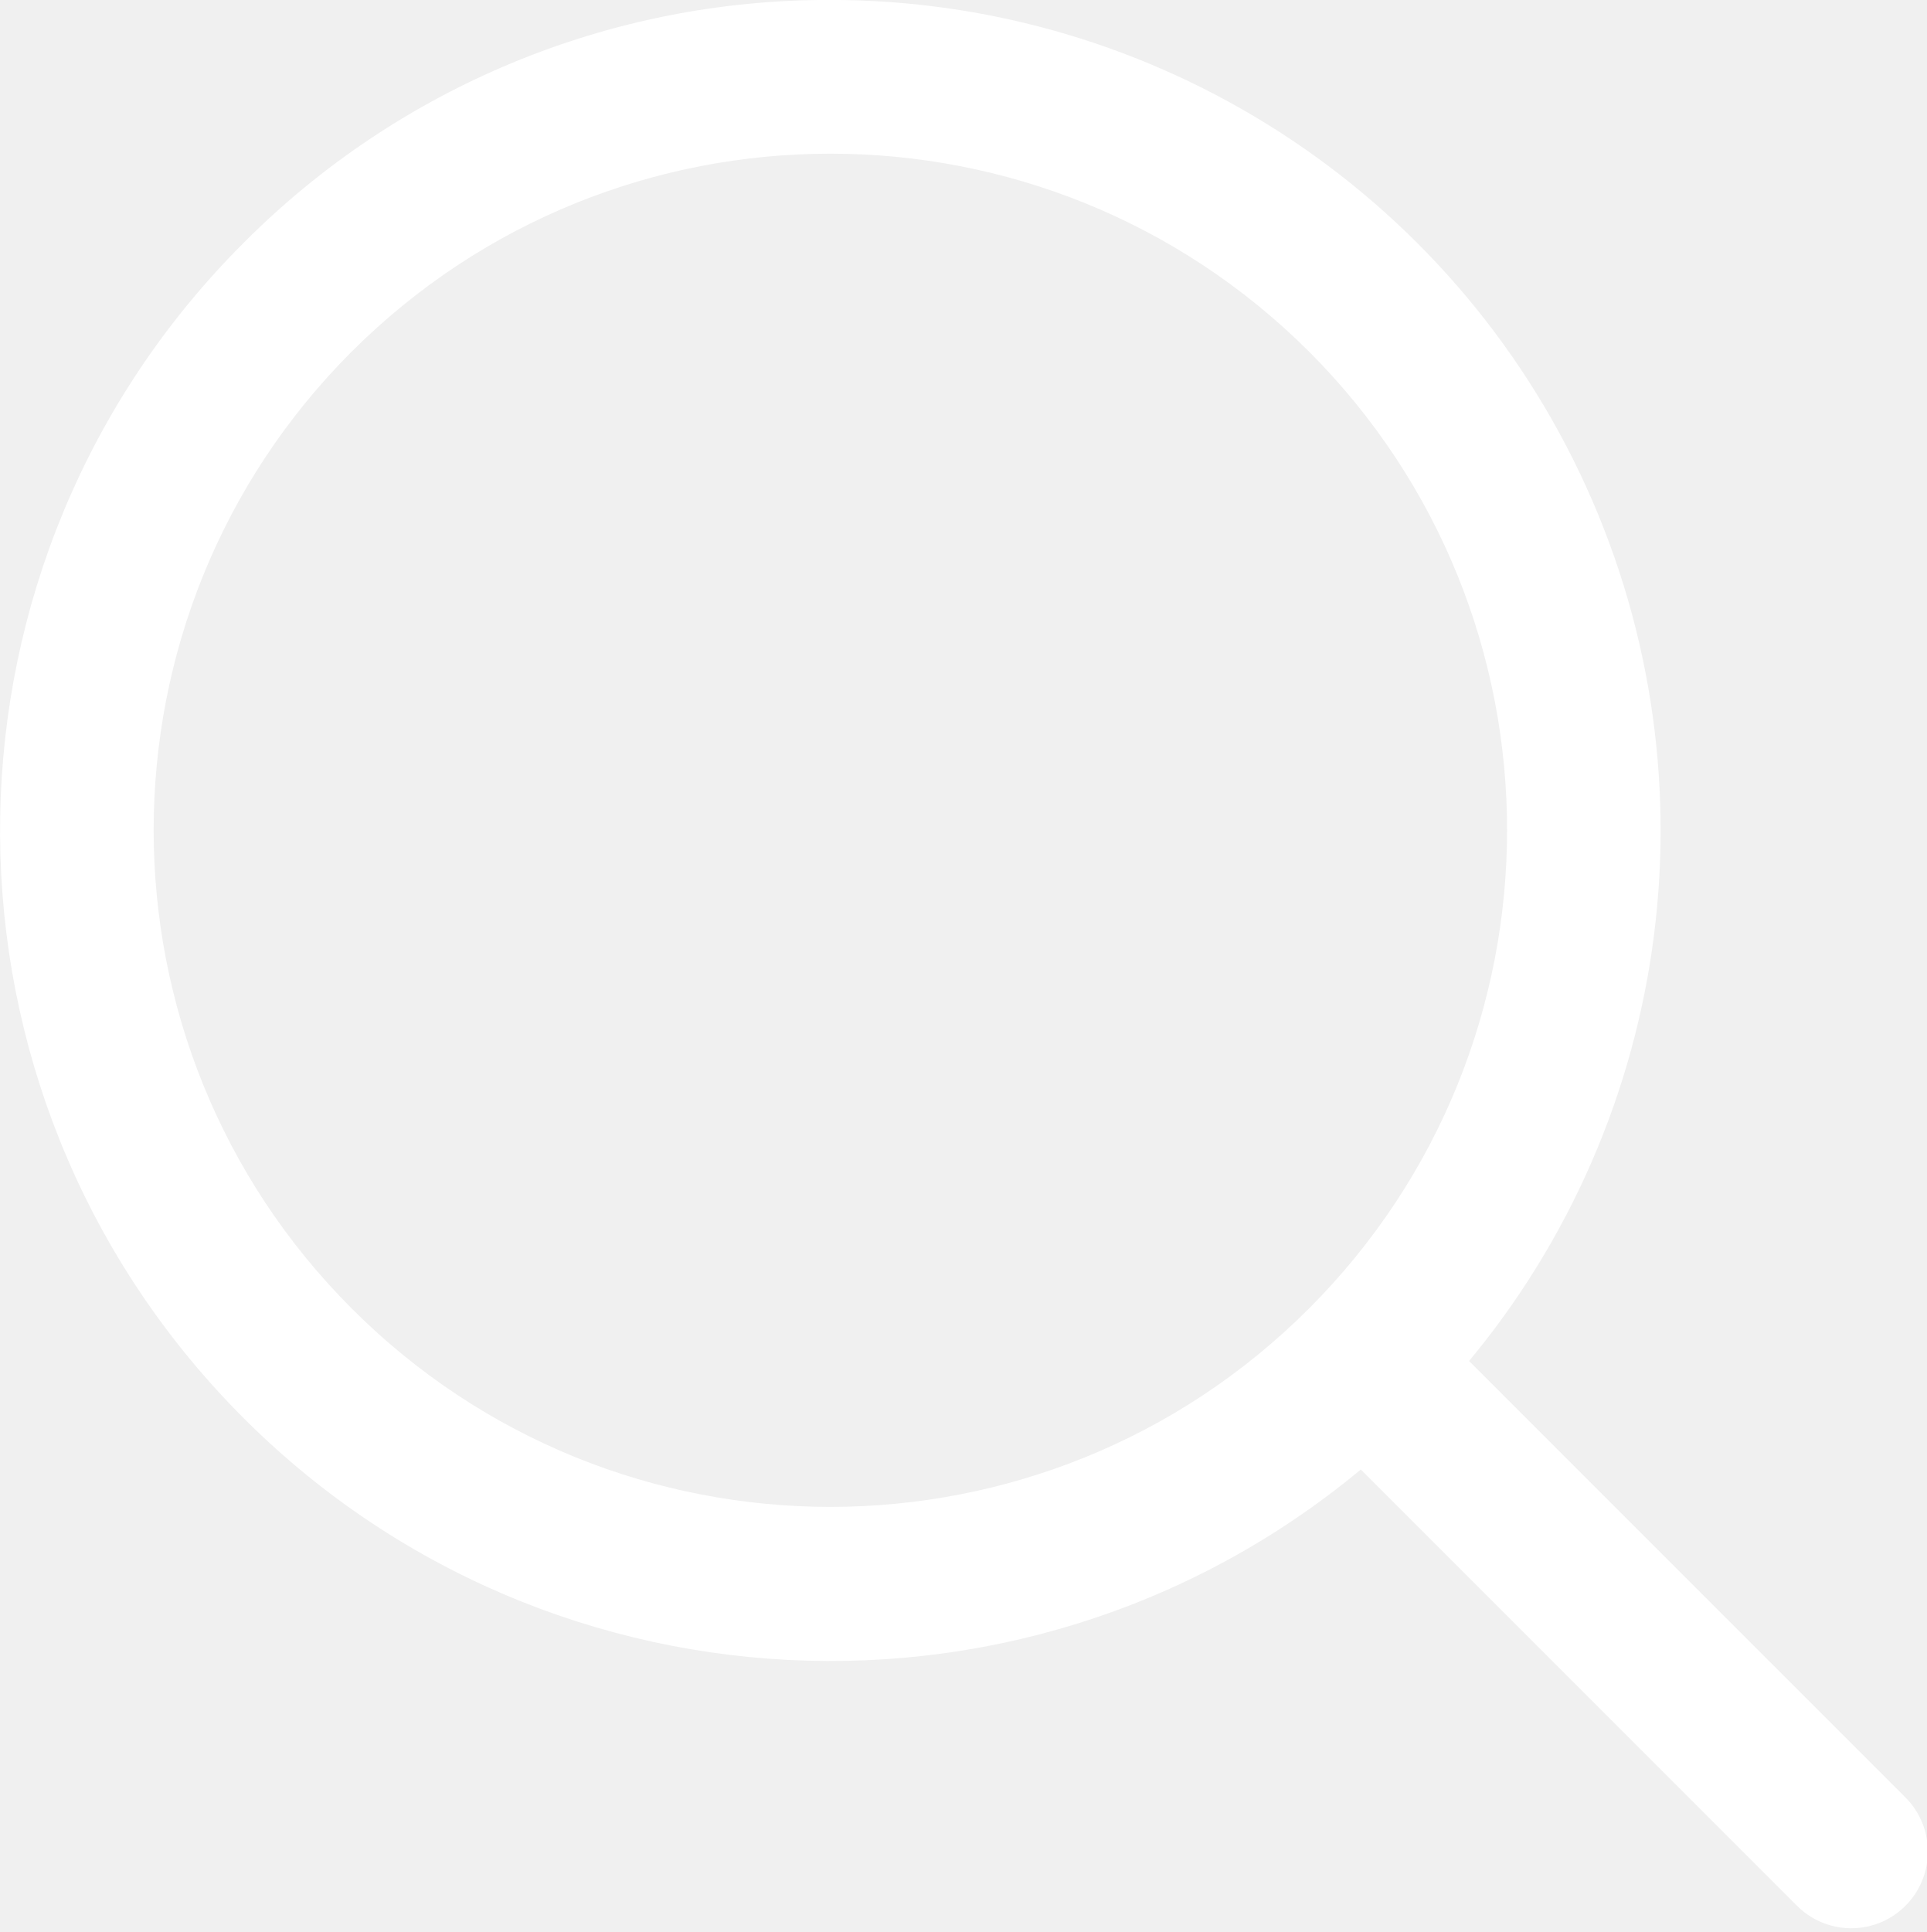
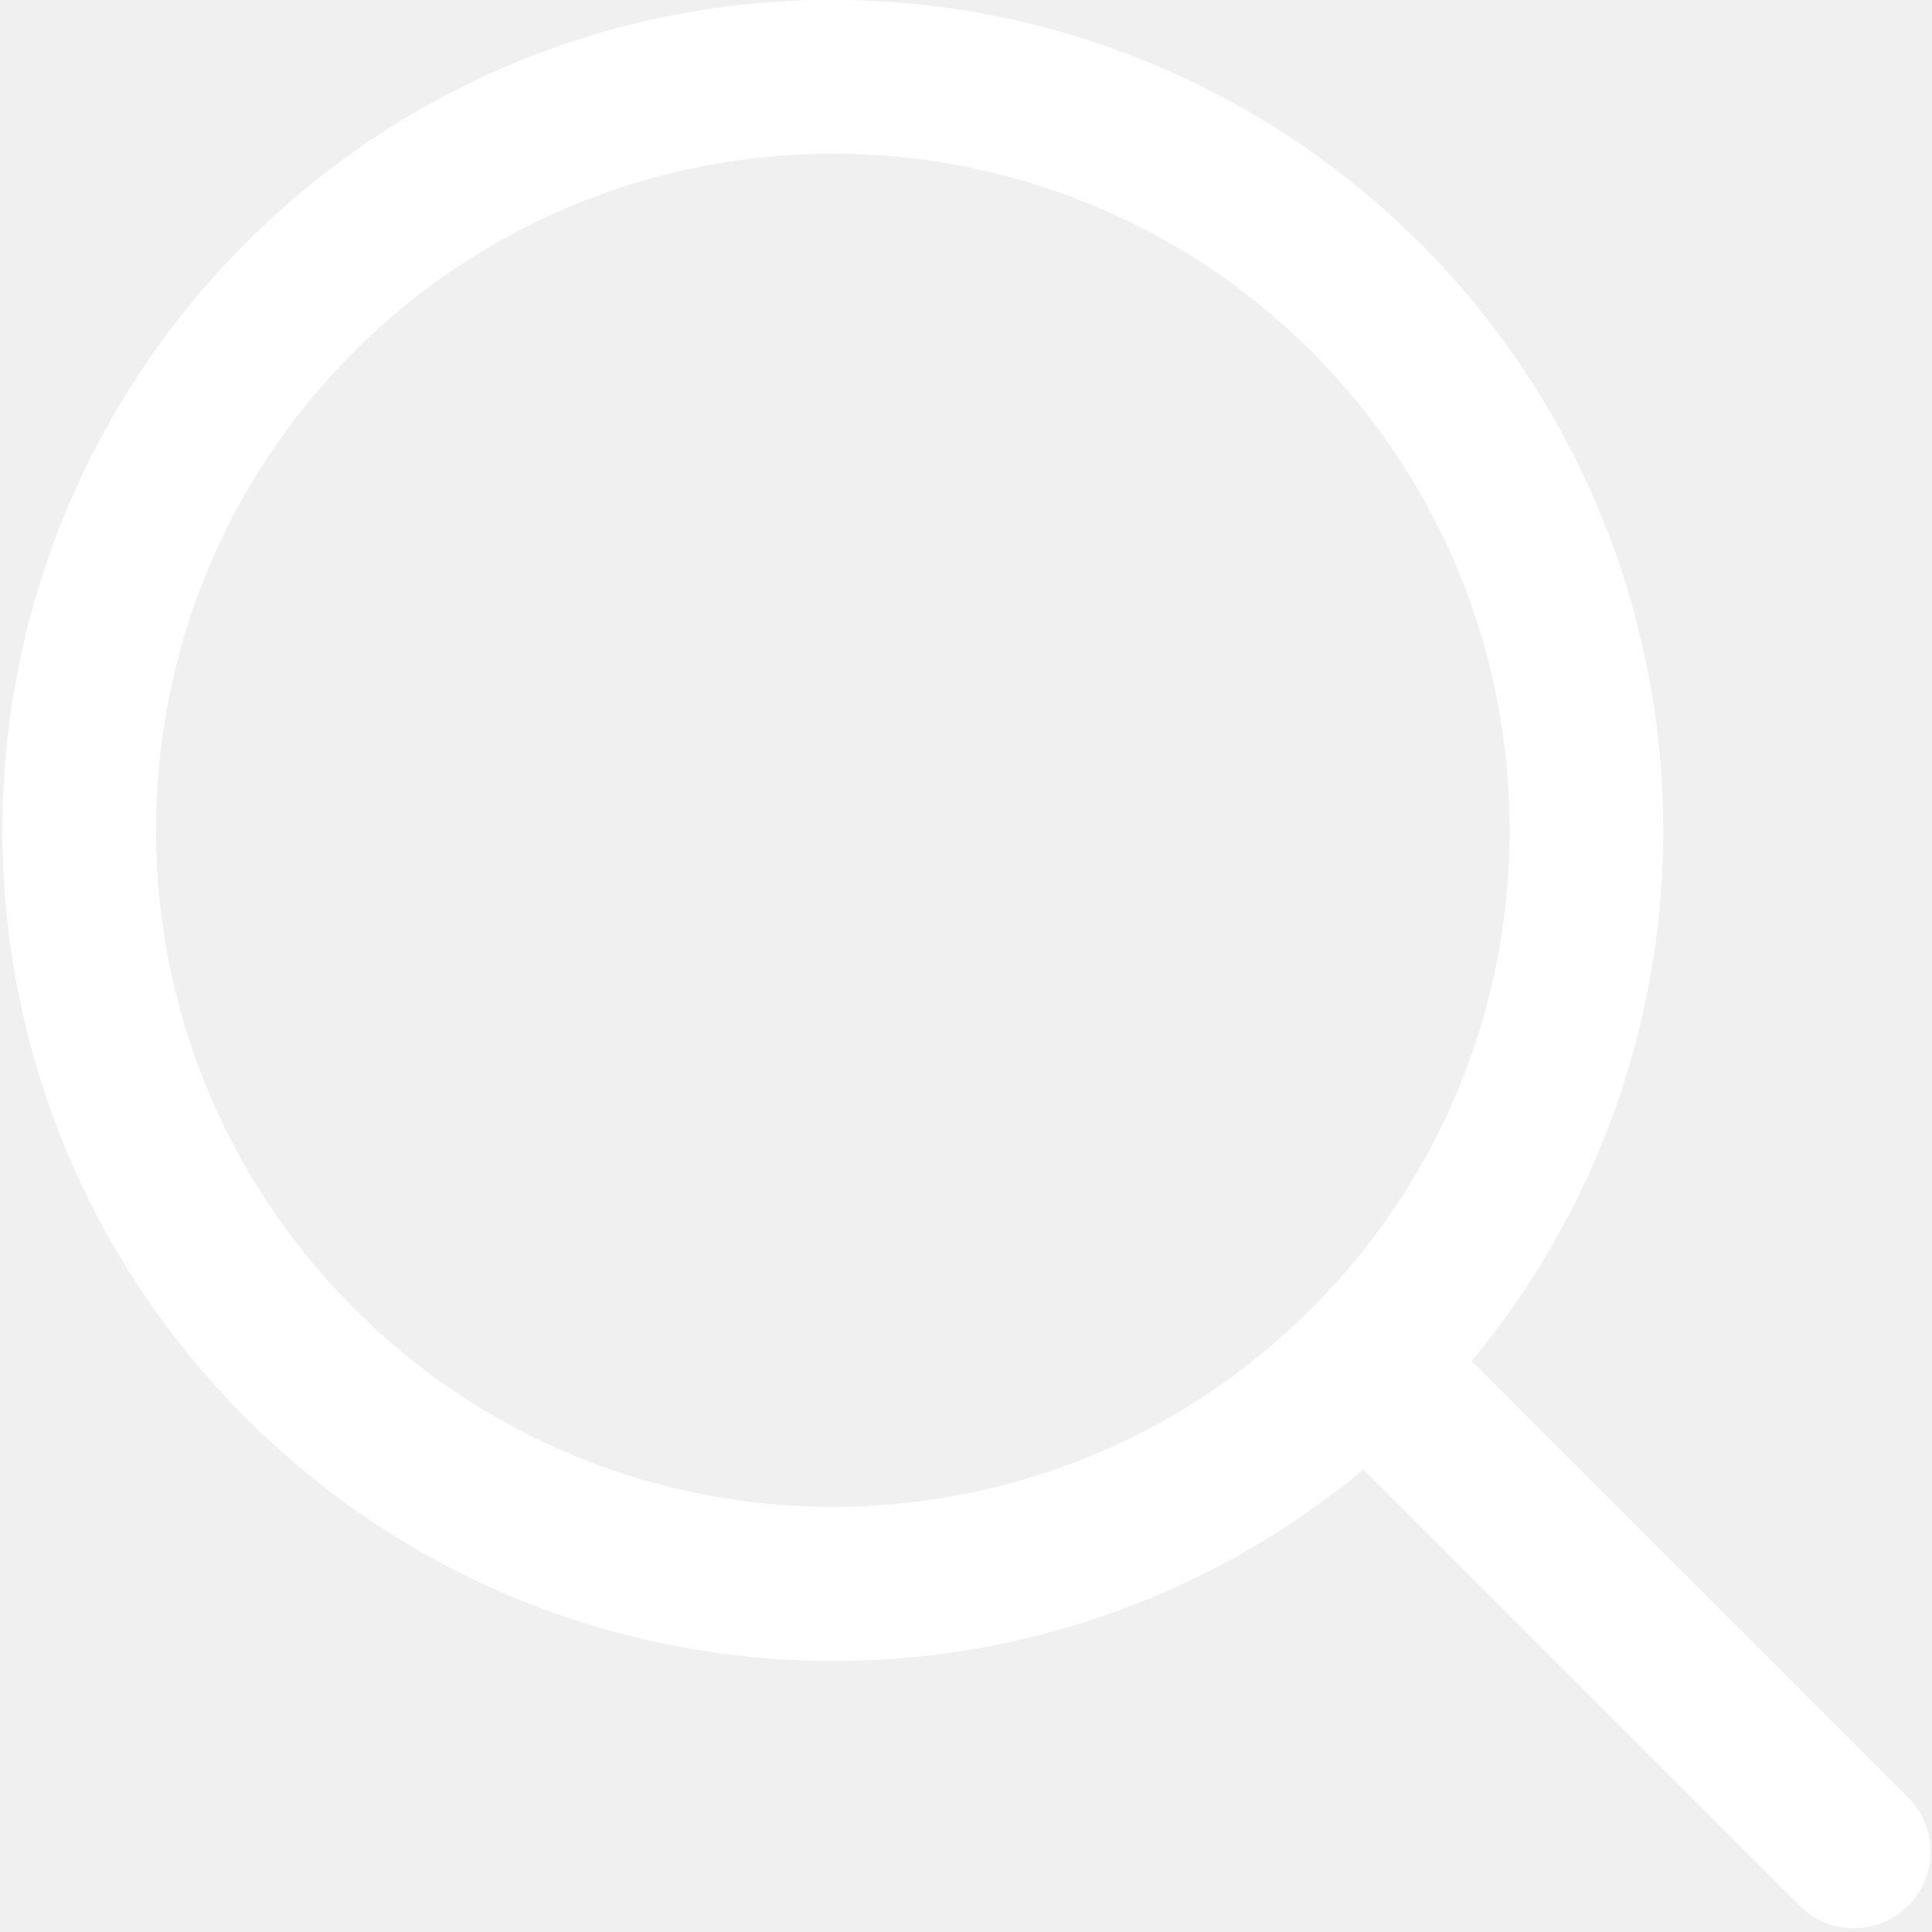
- <svg xmlns="http://www.w3.org/2000/svg" width="90.06" height="90.277" viewBox="0 0 90.06 90.277">
+ <svg xmlns="http://www.w3.org/2000/svg" width="30px" height="30px" viewBox="0 0 90.06 90.277">
  <g id="search" transform="translate(1 89.06) rotate(-90)">
    <g id="Group_20" data-name="Group 20" transform="translate(0 0)">
      <path id="Path_13" data-name="Path 13" d="M76.986,11.074a37.808,37.808,0,0,0-55.232,51.58l-21,21A2.582,2.582,0,1,0,4.409,87.3l21-21a37.808,37.808,0,0,0,62.654-28.5A37.561,37.561,0,0,0,76.986,11.074ZM73.334,60.89a32.627,32.627,0,1,1,0-46.164A32.68,32.68,0,0,1,73.334,60.89Z" fill="#fff" stroke="#fff" stroke-width="2" />
    </g>
  </g>
</svg>
